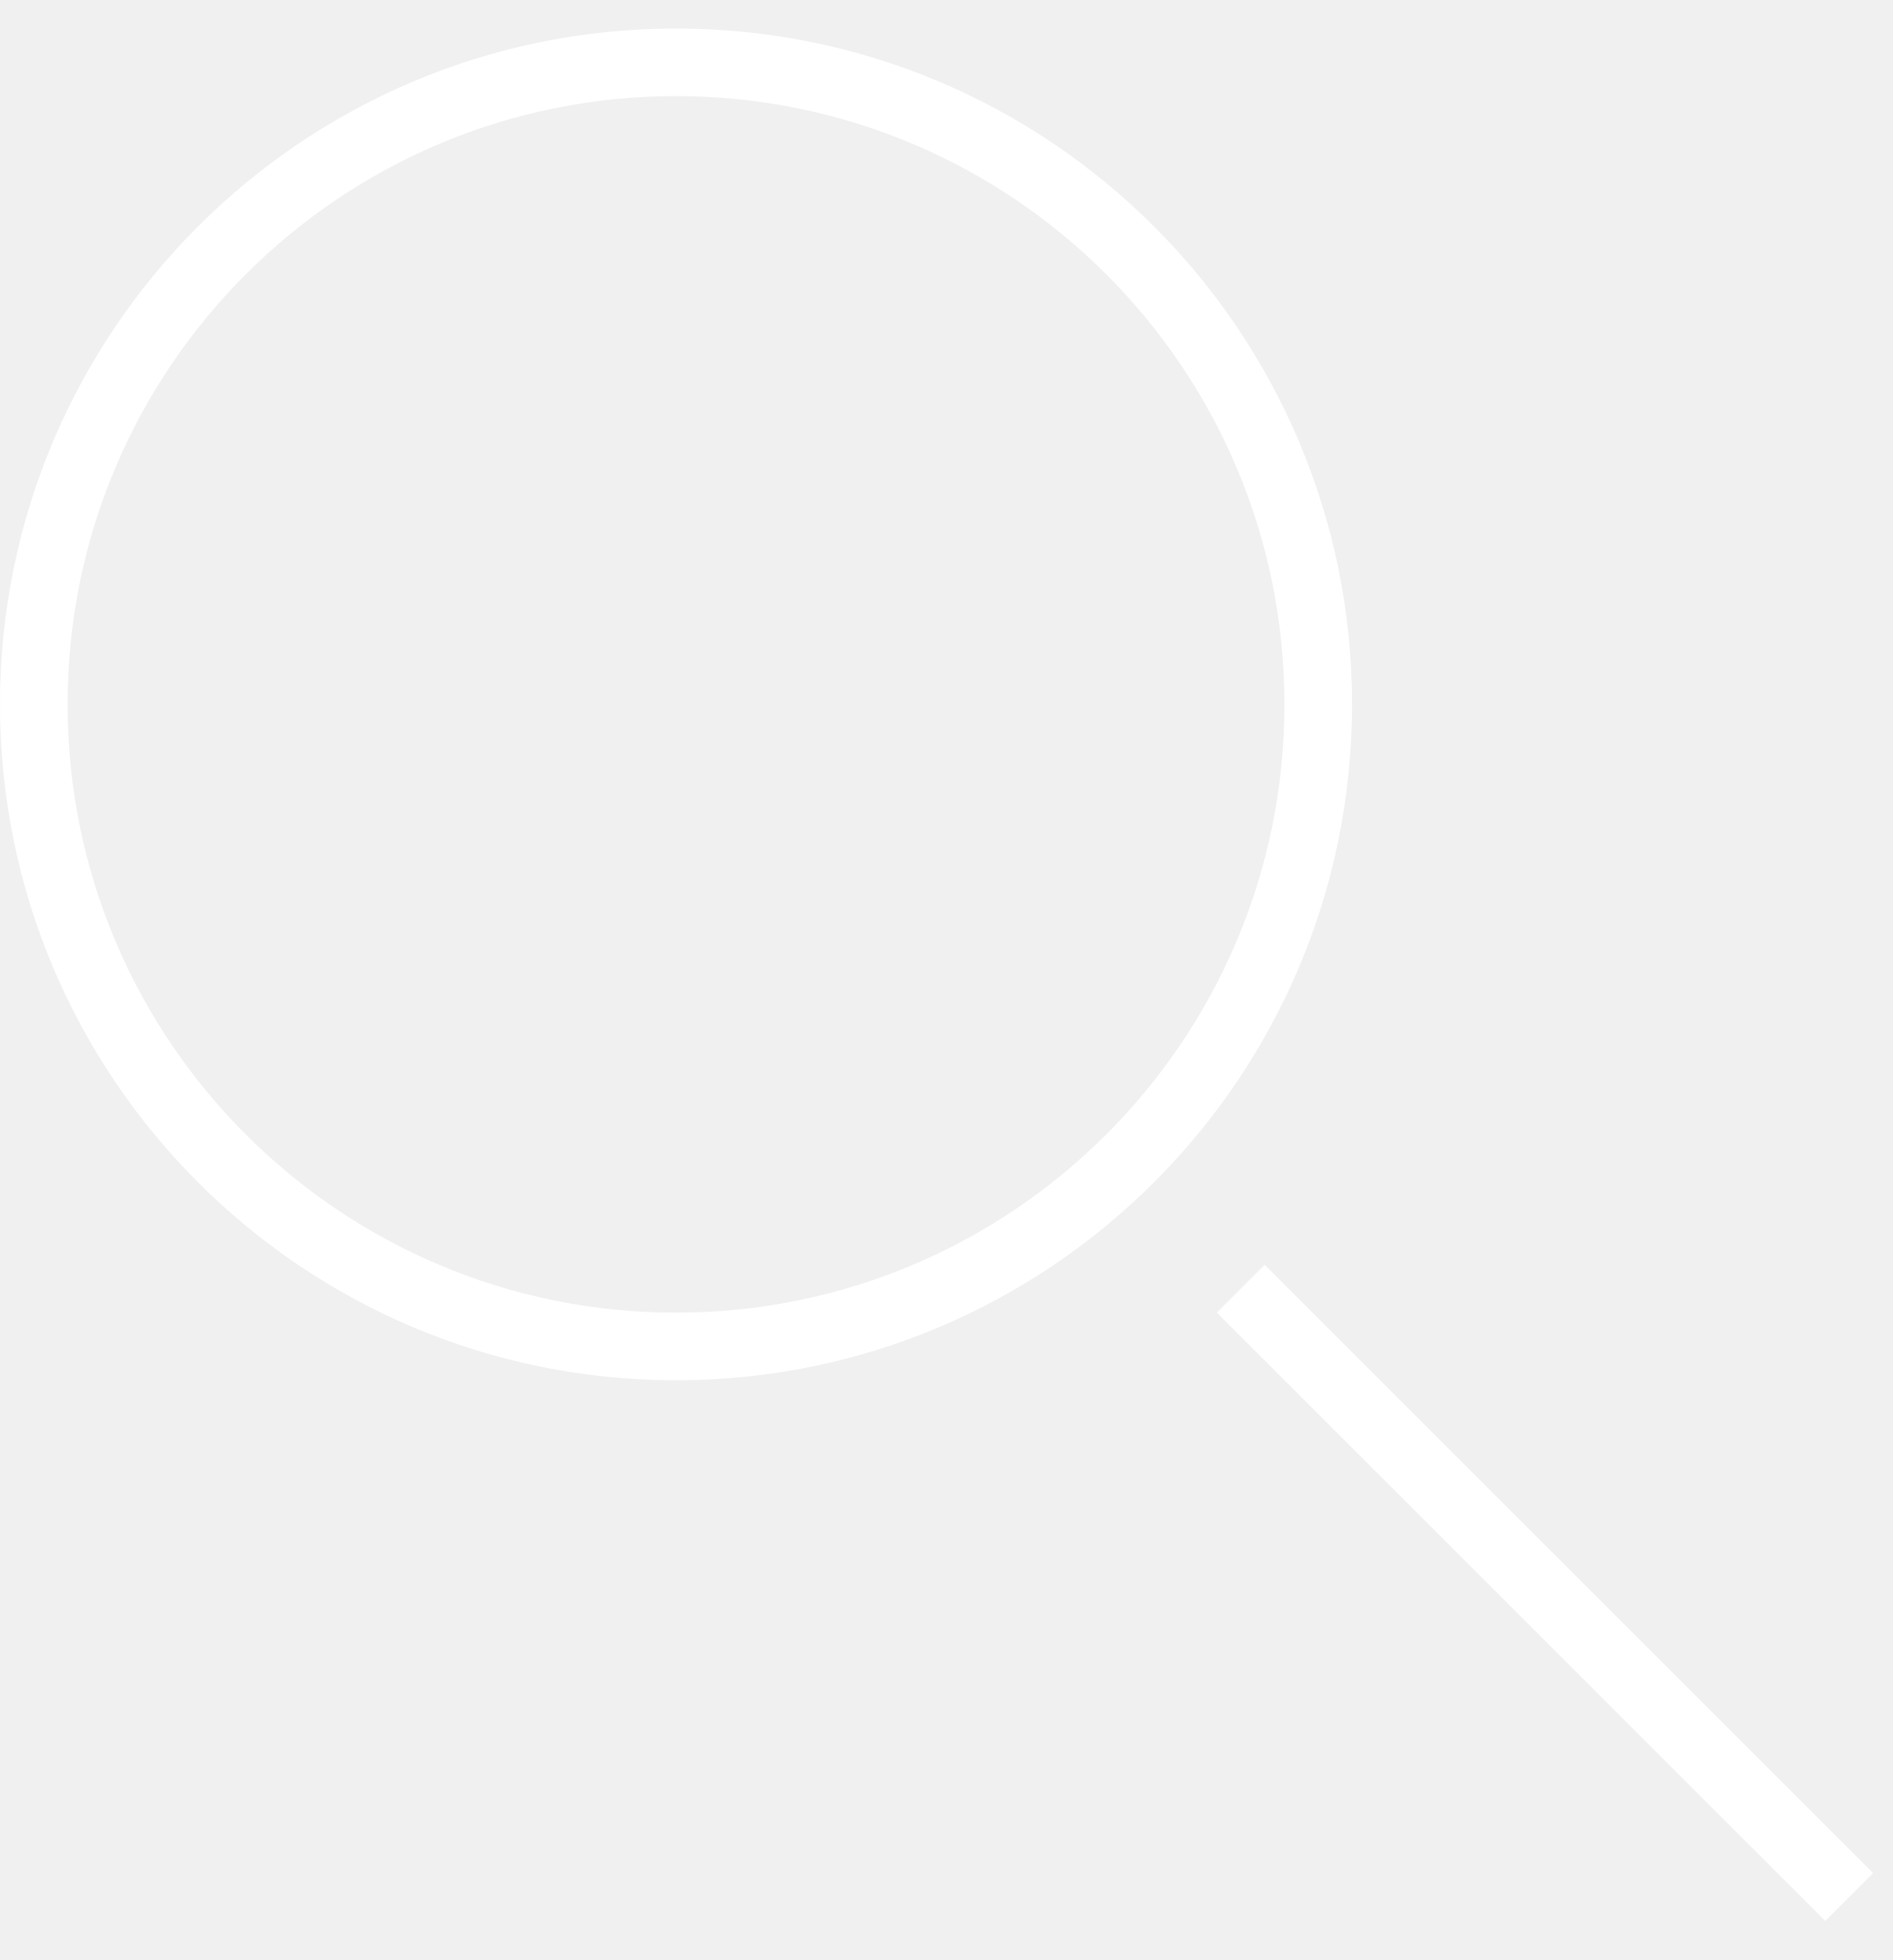
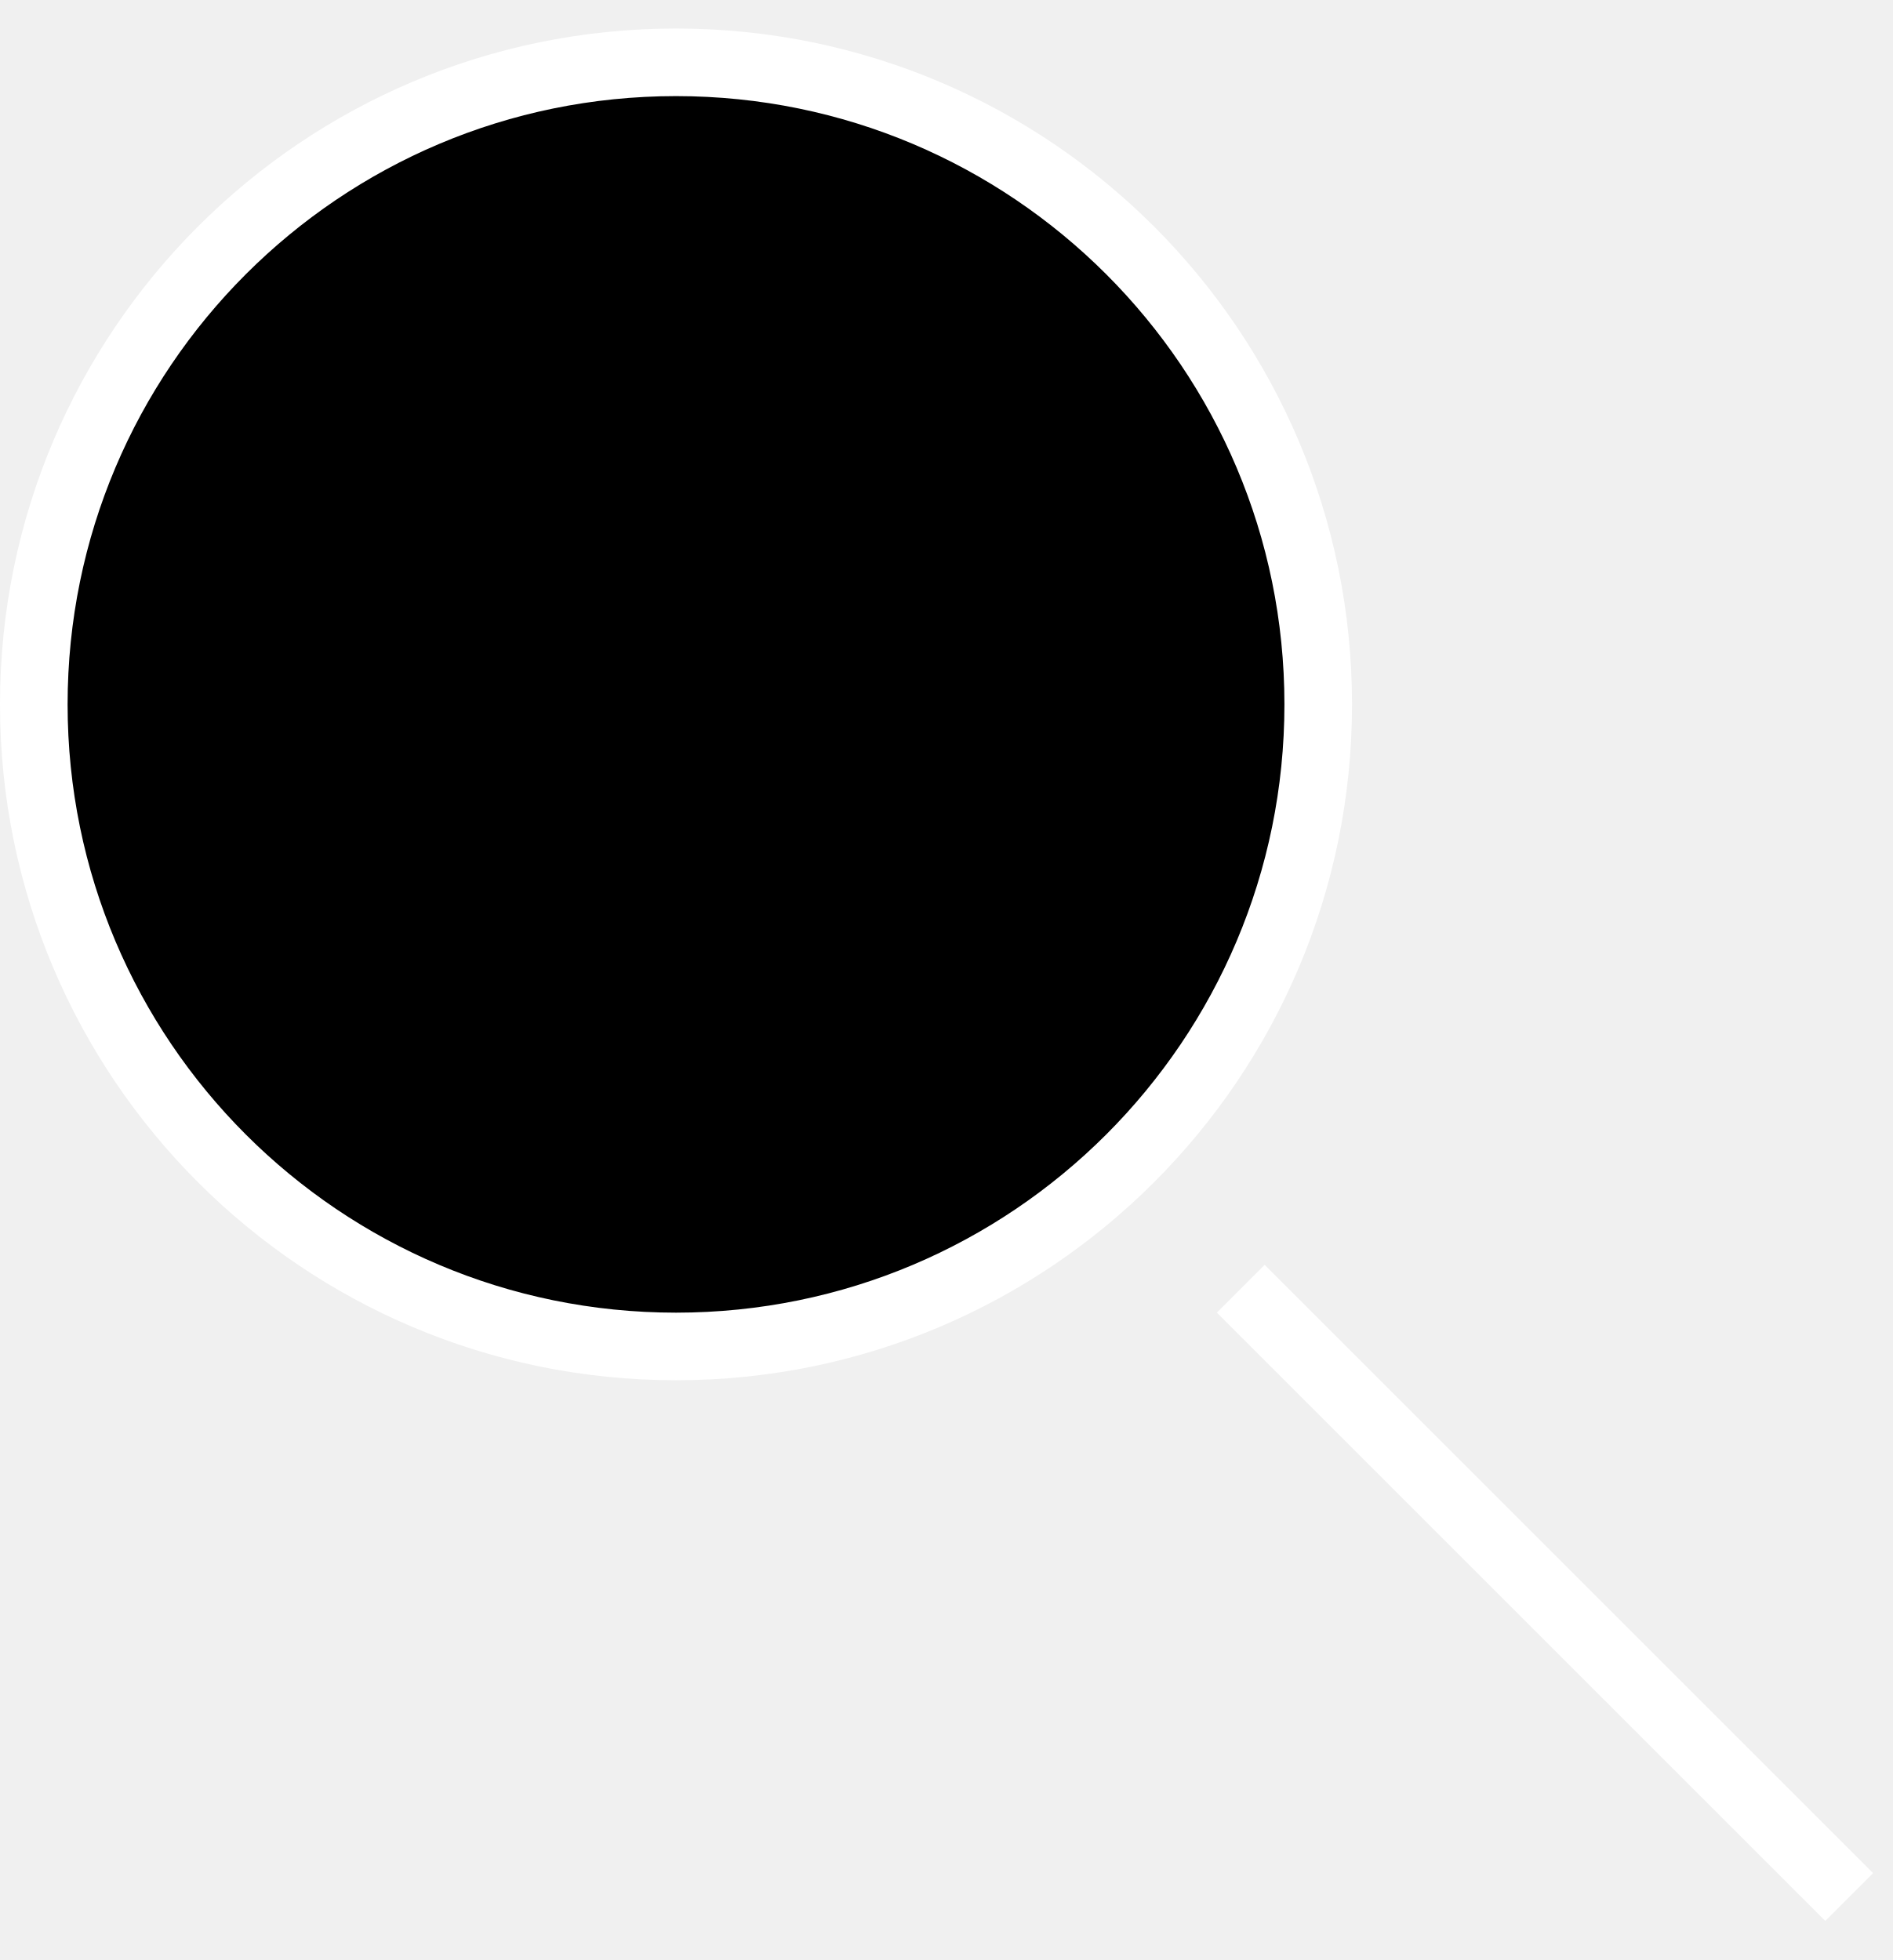
- <svg xmlns="http://www.w3.org/2000/svg" width="28" height="29" viewBox="0 0 28 29" fill="none">
+ <svg xmlns="http://www.w3.org/2000/svg" width="28" height="29" viewBox="0 0 28 29" fill="black">
  <circle cx="10" cy="10.422" r="9.5" stroke="white" />
  <line x1="18.354" y1="19.068" x2="27.354" y2="28.068" stroke="white" />
</svg>
